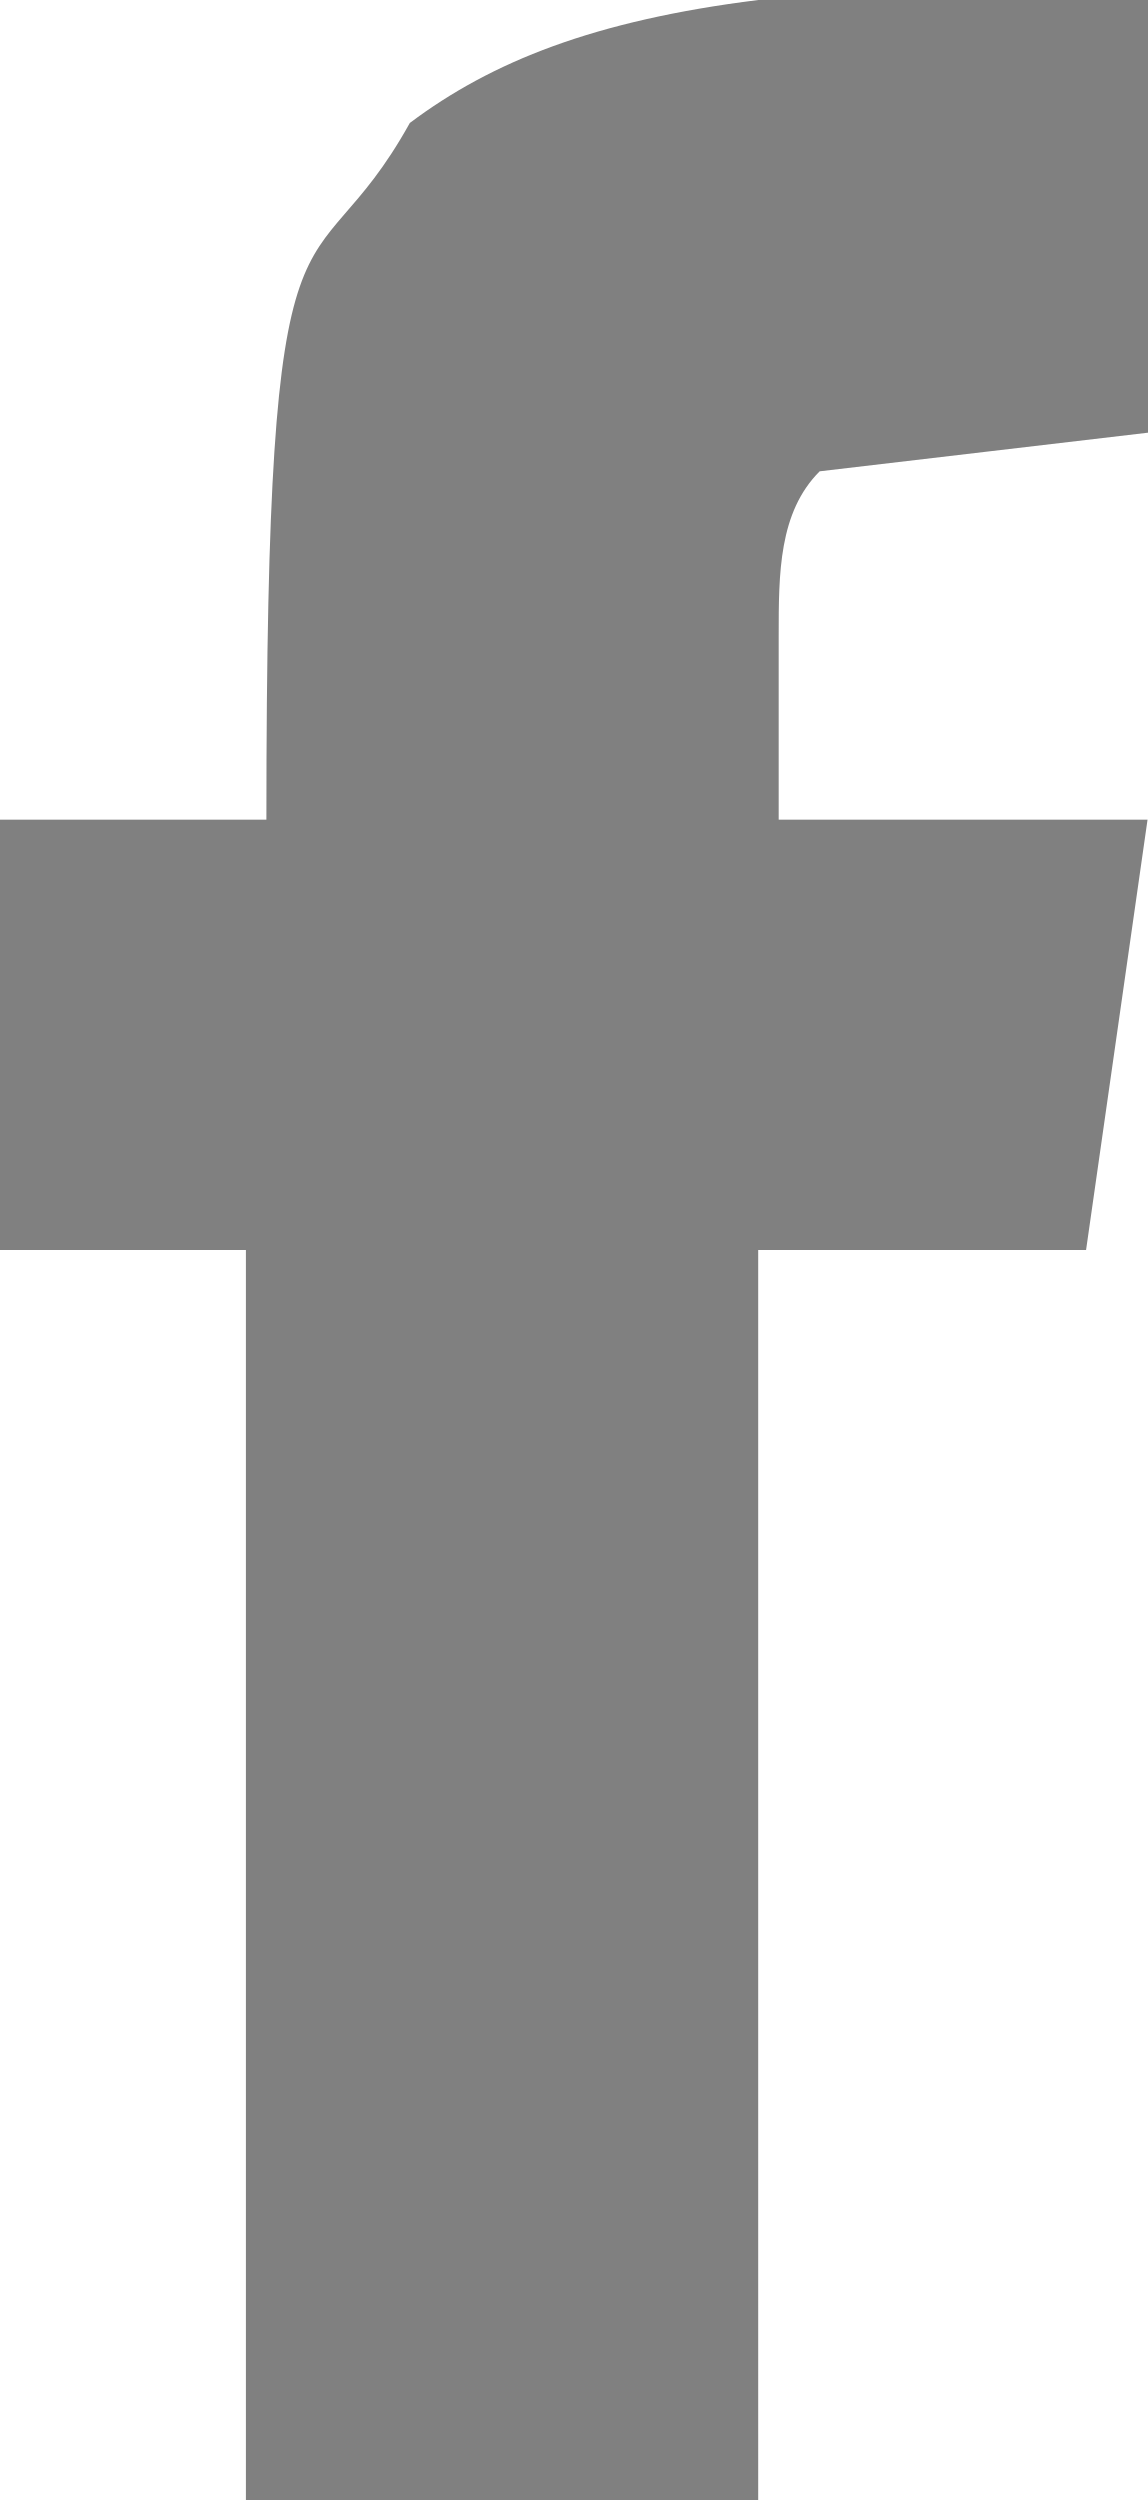
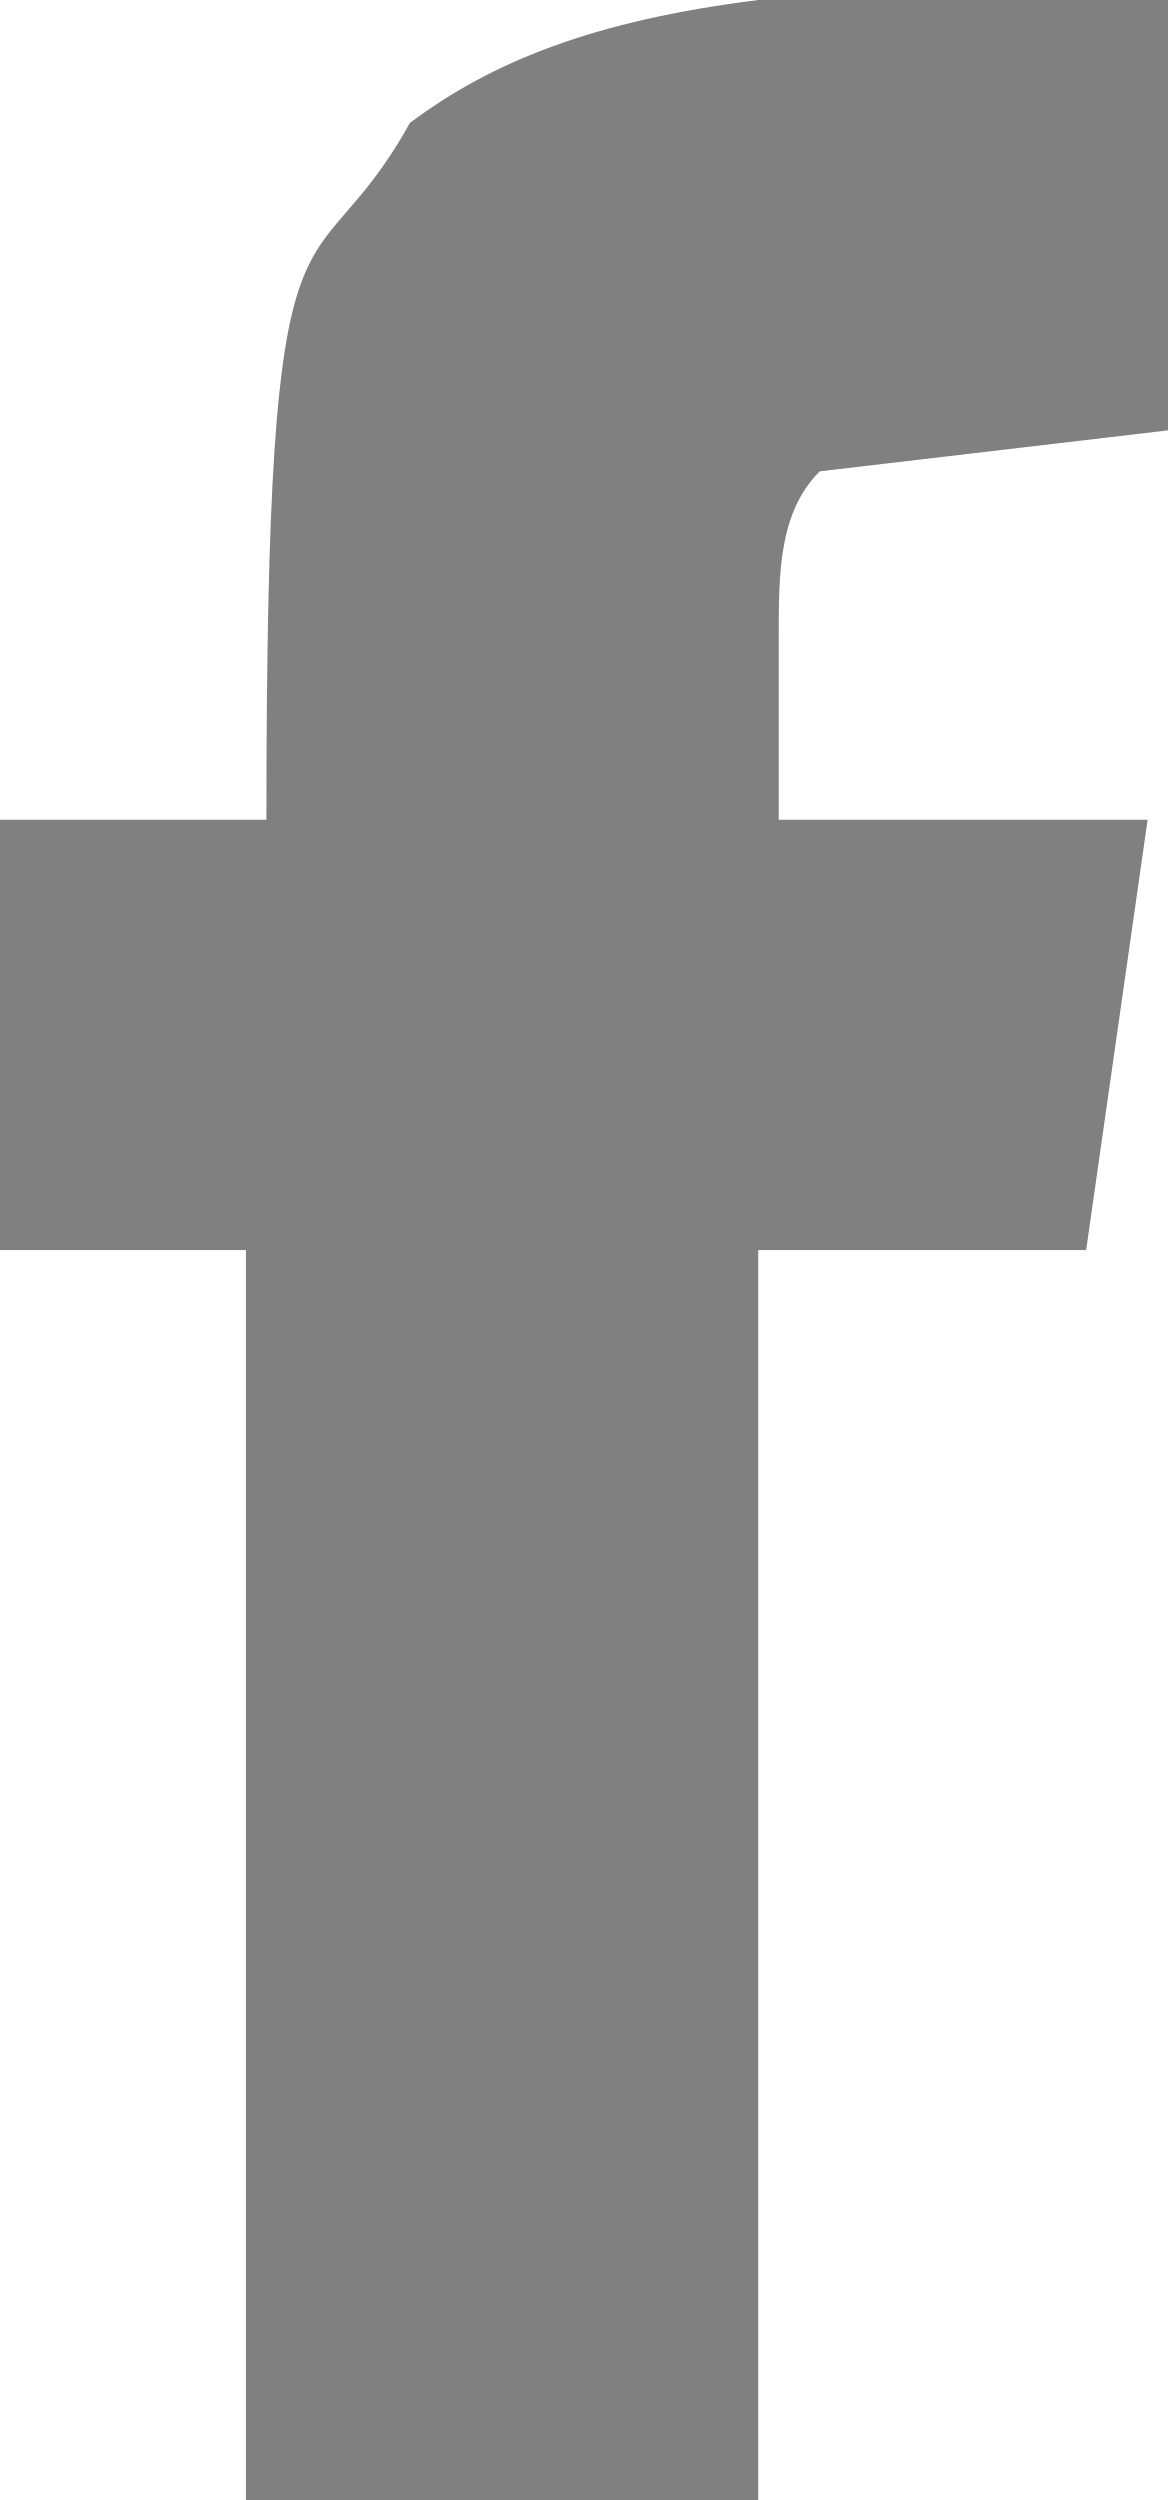
- <svg xmlns="http://www.w3.org/2000/svg" version="1.1" x="0px" y="0px" width="100%" height="100%" viewBox="0 0 5.6 12.2" xml:space="preserve">
+ <svg xmlns="http://www.w3.org/2000/svg" version="1.1" x="0px" y="0px" xml:space="preserve">
  <style type="text/css">
	.st0{fill-rule:evenodd;clip-rule:evenodd;fill:#808080;}
</style>
  <defs>
</defs>
  <path class="st0" d="M1.2,6.1c0,0,0,0.3,0,0.4l0,5.7h2.5c0-1.5,0-3.1,0-4.6c0,0,0-1.5,0-1.5c0,0,0,0,0,0c0,0,1.6,0,1.6,0l0,0L5.6,4  L3.8,4c0-0.3,0-0.6,0-0.9c0-0.3,0-0.6,0.2-0.8l1.7-0.2l0-2.1c-0.3,0-0.7,0-1,0c-0.3,0-0.7,0-1,0C2.9,0.1,2.4,0.3,2,0.6  C1.5,1.5,1.3,0.7,1.3,4L0,4l0,2.1L1.2,6.1L1.2,6.1z" />
</svg>
